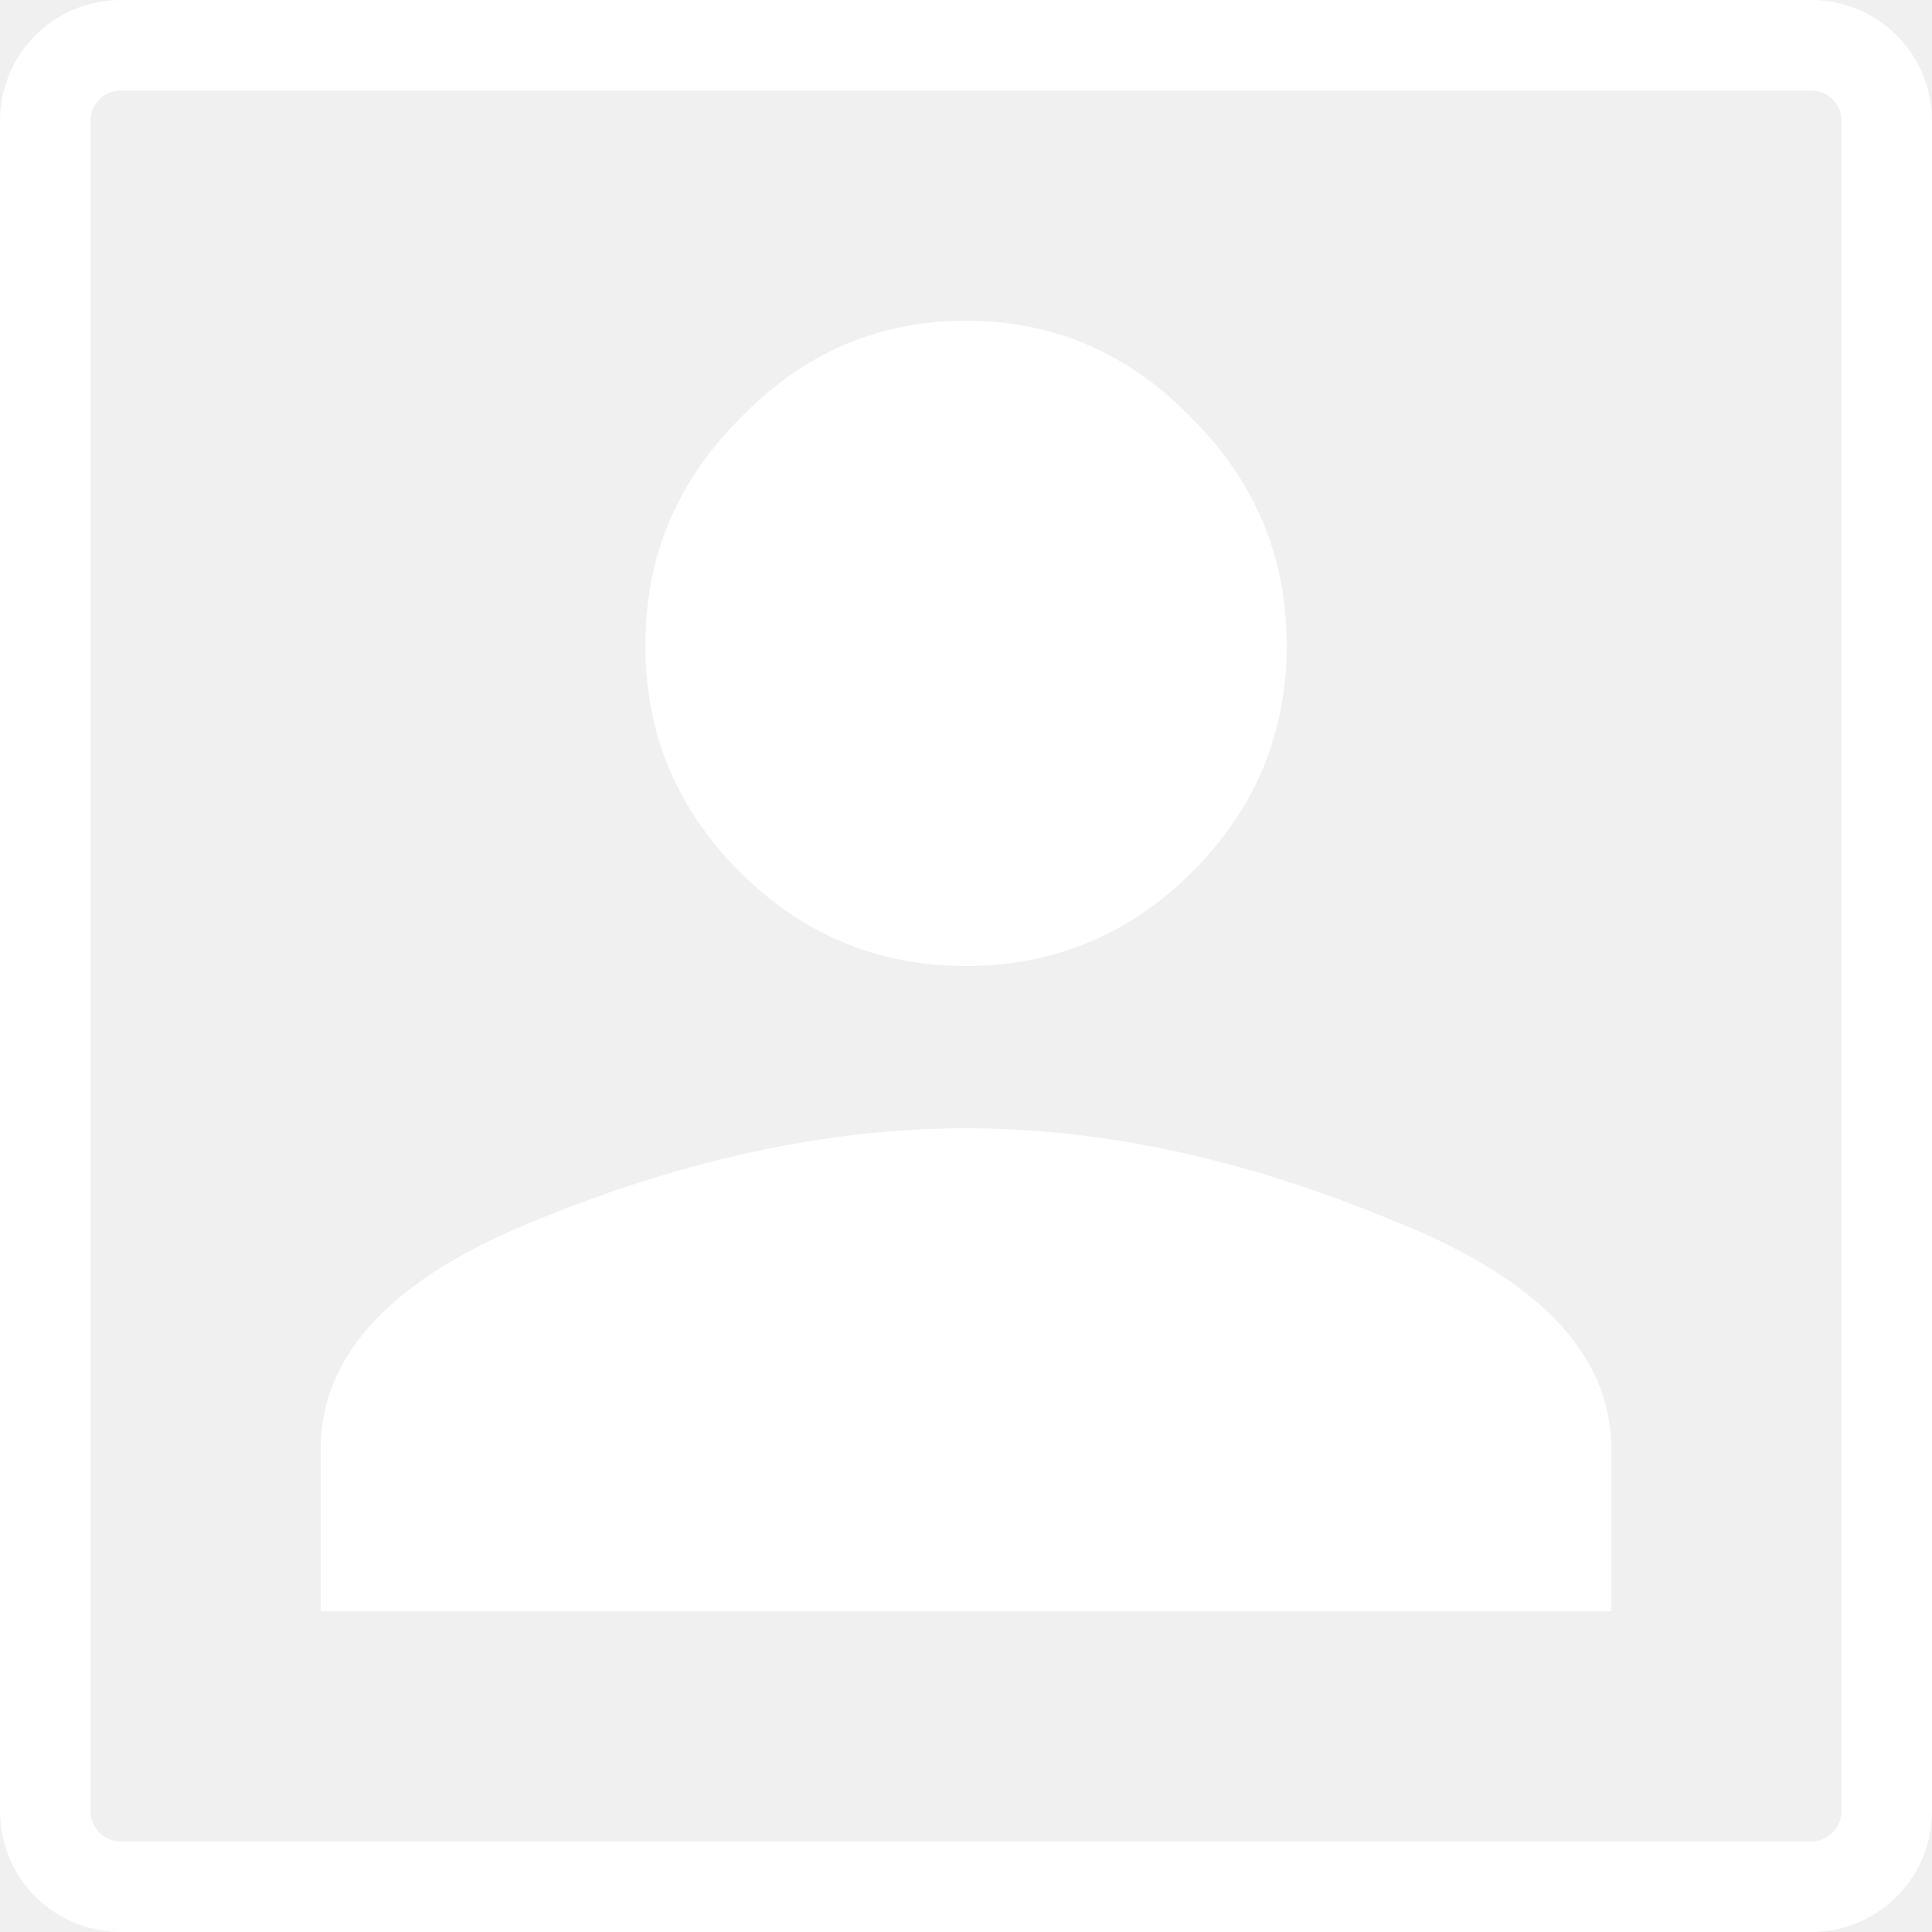
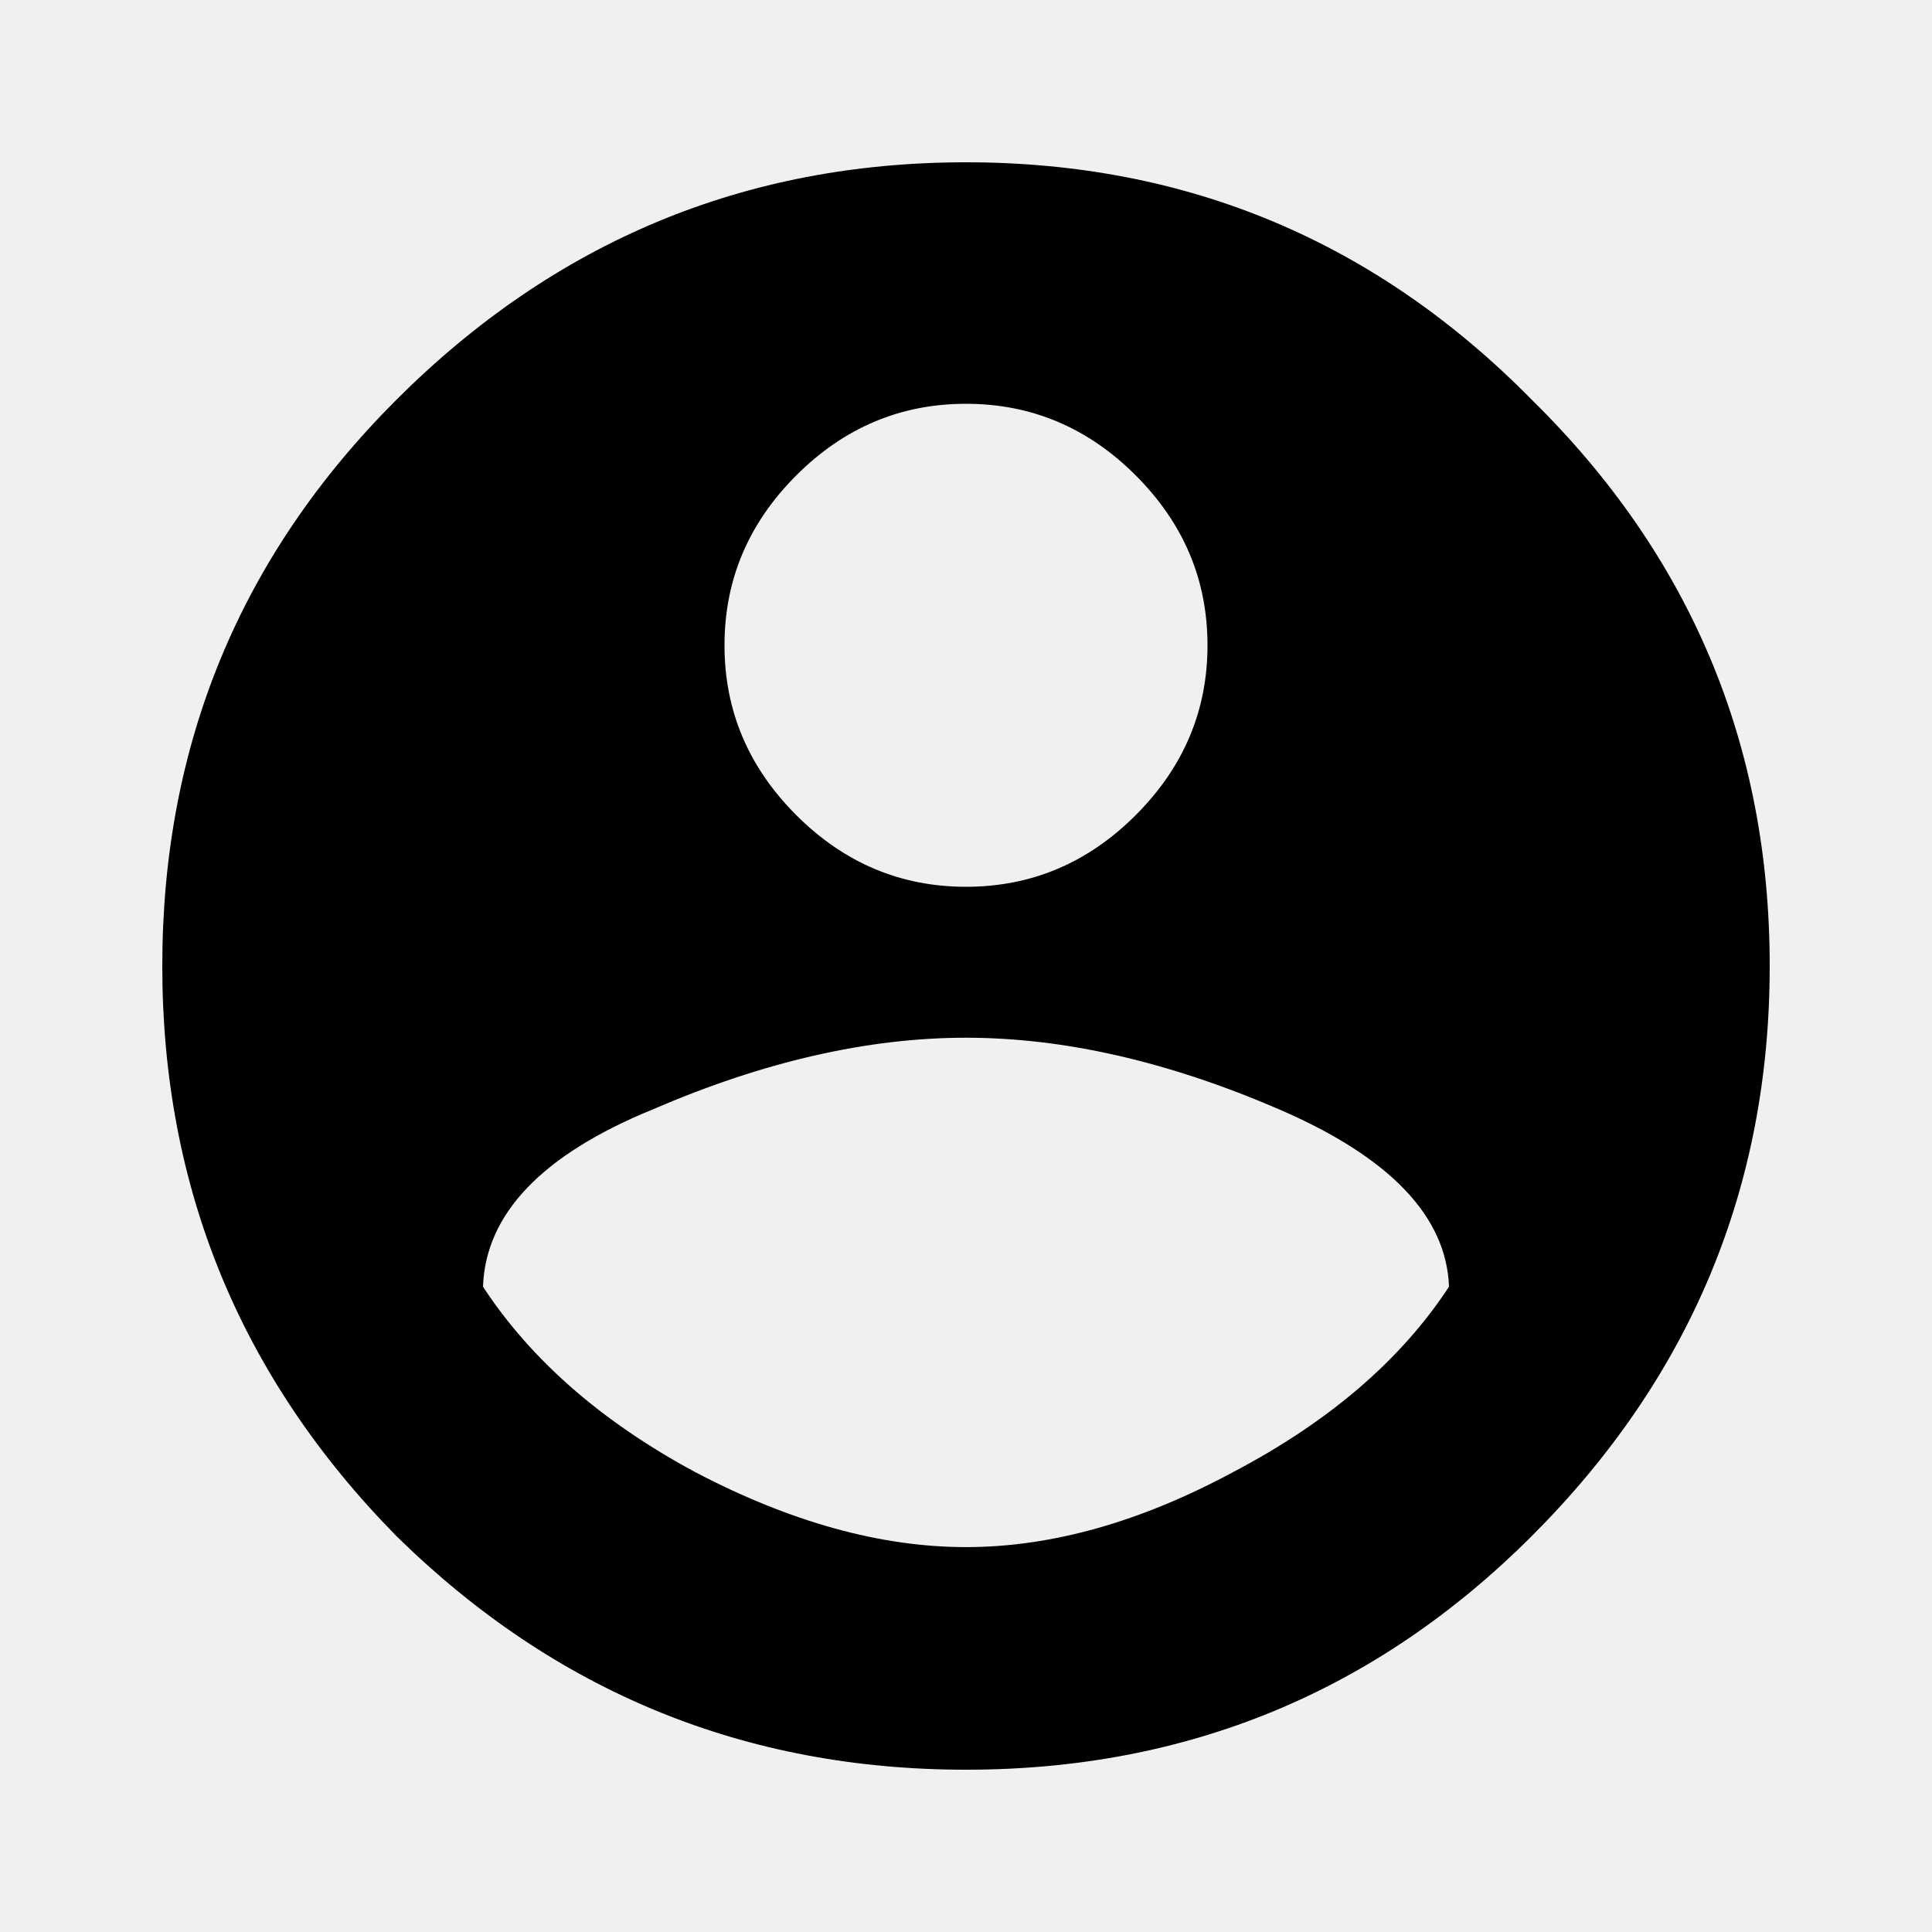
<svg xmlns="http://www.w3.org/2000/svg" width="32" height="32" viewBox="0 0 32 32" fill="none">
-   <g clip-path="url(#clip0_10_15)">
-     <path d="M8.938 20.188C11.396 19.188 13.75 18.688 16 18.688C18.25 18.688 20.583 19.188 23 20.188C25.458 21.146 26.688 22.417 26.688 24V26.688H5.312V24C5.312 22.417 6.521 21.146 8.938 20.188ZM19.75 14.438C18.708 15.479 17.458 16 16 16C14.542 16 13.292 15.479 12.25 14.438C11.208 13.396 10.688 12.146 10.688 10.688C10.688 9.229 11.208 7.979 12.25 6.938C13.292 5.854 14.542 5.312 16 5.312C17.458 5.312 18.708 5.854 19.75 6.938C20.792 7.979 21.312 9.229 21.312 10.688C21.312 12.146 20.792 13.396 19.75 14.438Z" fill="white" />
-     <rect x="0.75" y="0.75" width="30.5" height="30.5" rx="1.25" stroke="white" stroke-width="1.5" />
+   <g clip-path="url(#clip0_73_68)">
+     <path d="M11.5 24.375C13.083 25.208 14.583 25.625 16 25.625C17.417 25.625 18.896 25.208 20.438 24.375C22.021 23.542 23.208 22.521 24 21.312C23.958 20.146 23.021 19.167 21.188 18.375C19.354 17.583 17.625 17.188 16 17.188C14.375 17.188 12.646 17.583 10.812 18.375C8.979 19.125 8.042 20.104 8 21.312C8.792 22.521 9.958 23.542 11.5 24.375ZM18.812 7.875C18.021 7.083 17.083 6.688 16 6.688C14.917 6.688 13.979 7.083 13.188 7.875C12.396 8.667 12 9.604 12 10.688C12 11.771 12.396 12.708 13.188 13.5C13.979 14.292 14.917 14.688 16 14.688C17.083 14.688 18.021 14.292 18.812 13.5C19.604 12.708 20 11.771 20 10.688C20 9.604 19.604 8.667 18.812 7.875ZM6.562 6.625C9.188 4 12.333 2.688 16 2.688C19.667 2.688 22.792 4 25.375 6.625C28 9.208 29.312 12.333 29.312 16C29.312 19.667 28 22.812 25.375 25.438C22.792 28.021 19.667 29.312 16 29.312C12.333 29.312 9.188 28.021 6.562 25.438C3.979 22.812 2.688 19.667 2.688 16C2.688 12.333 3.979 9.208 6.562 6.625Z" fill="black" />
  </g>
  <defs>
-     <clipPath id="clip0_10_15">
+     <clipPath id="clip0_73_68">
      <rect width="32" height="32" fill="white" />
    </clipPath>
  </defs>
</svg>
